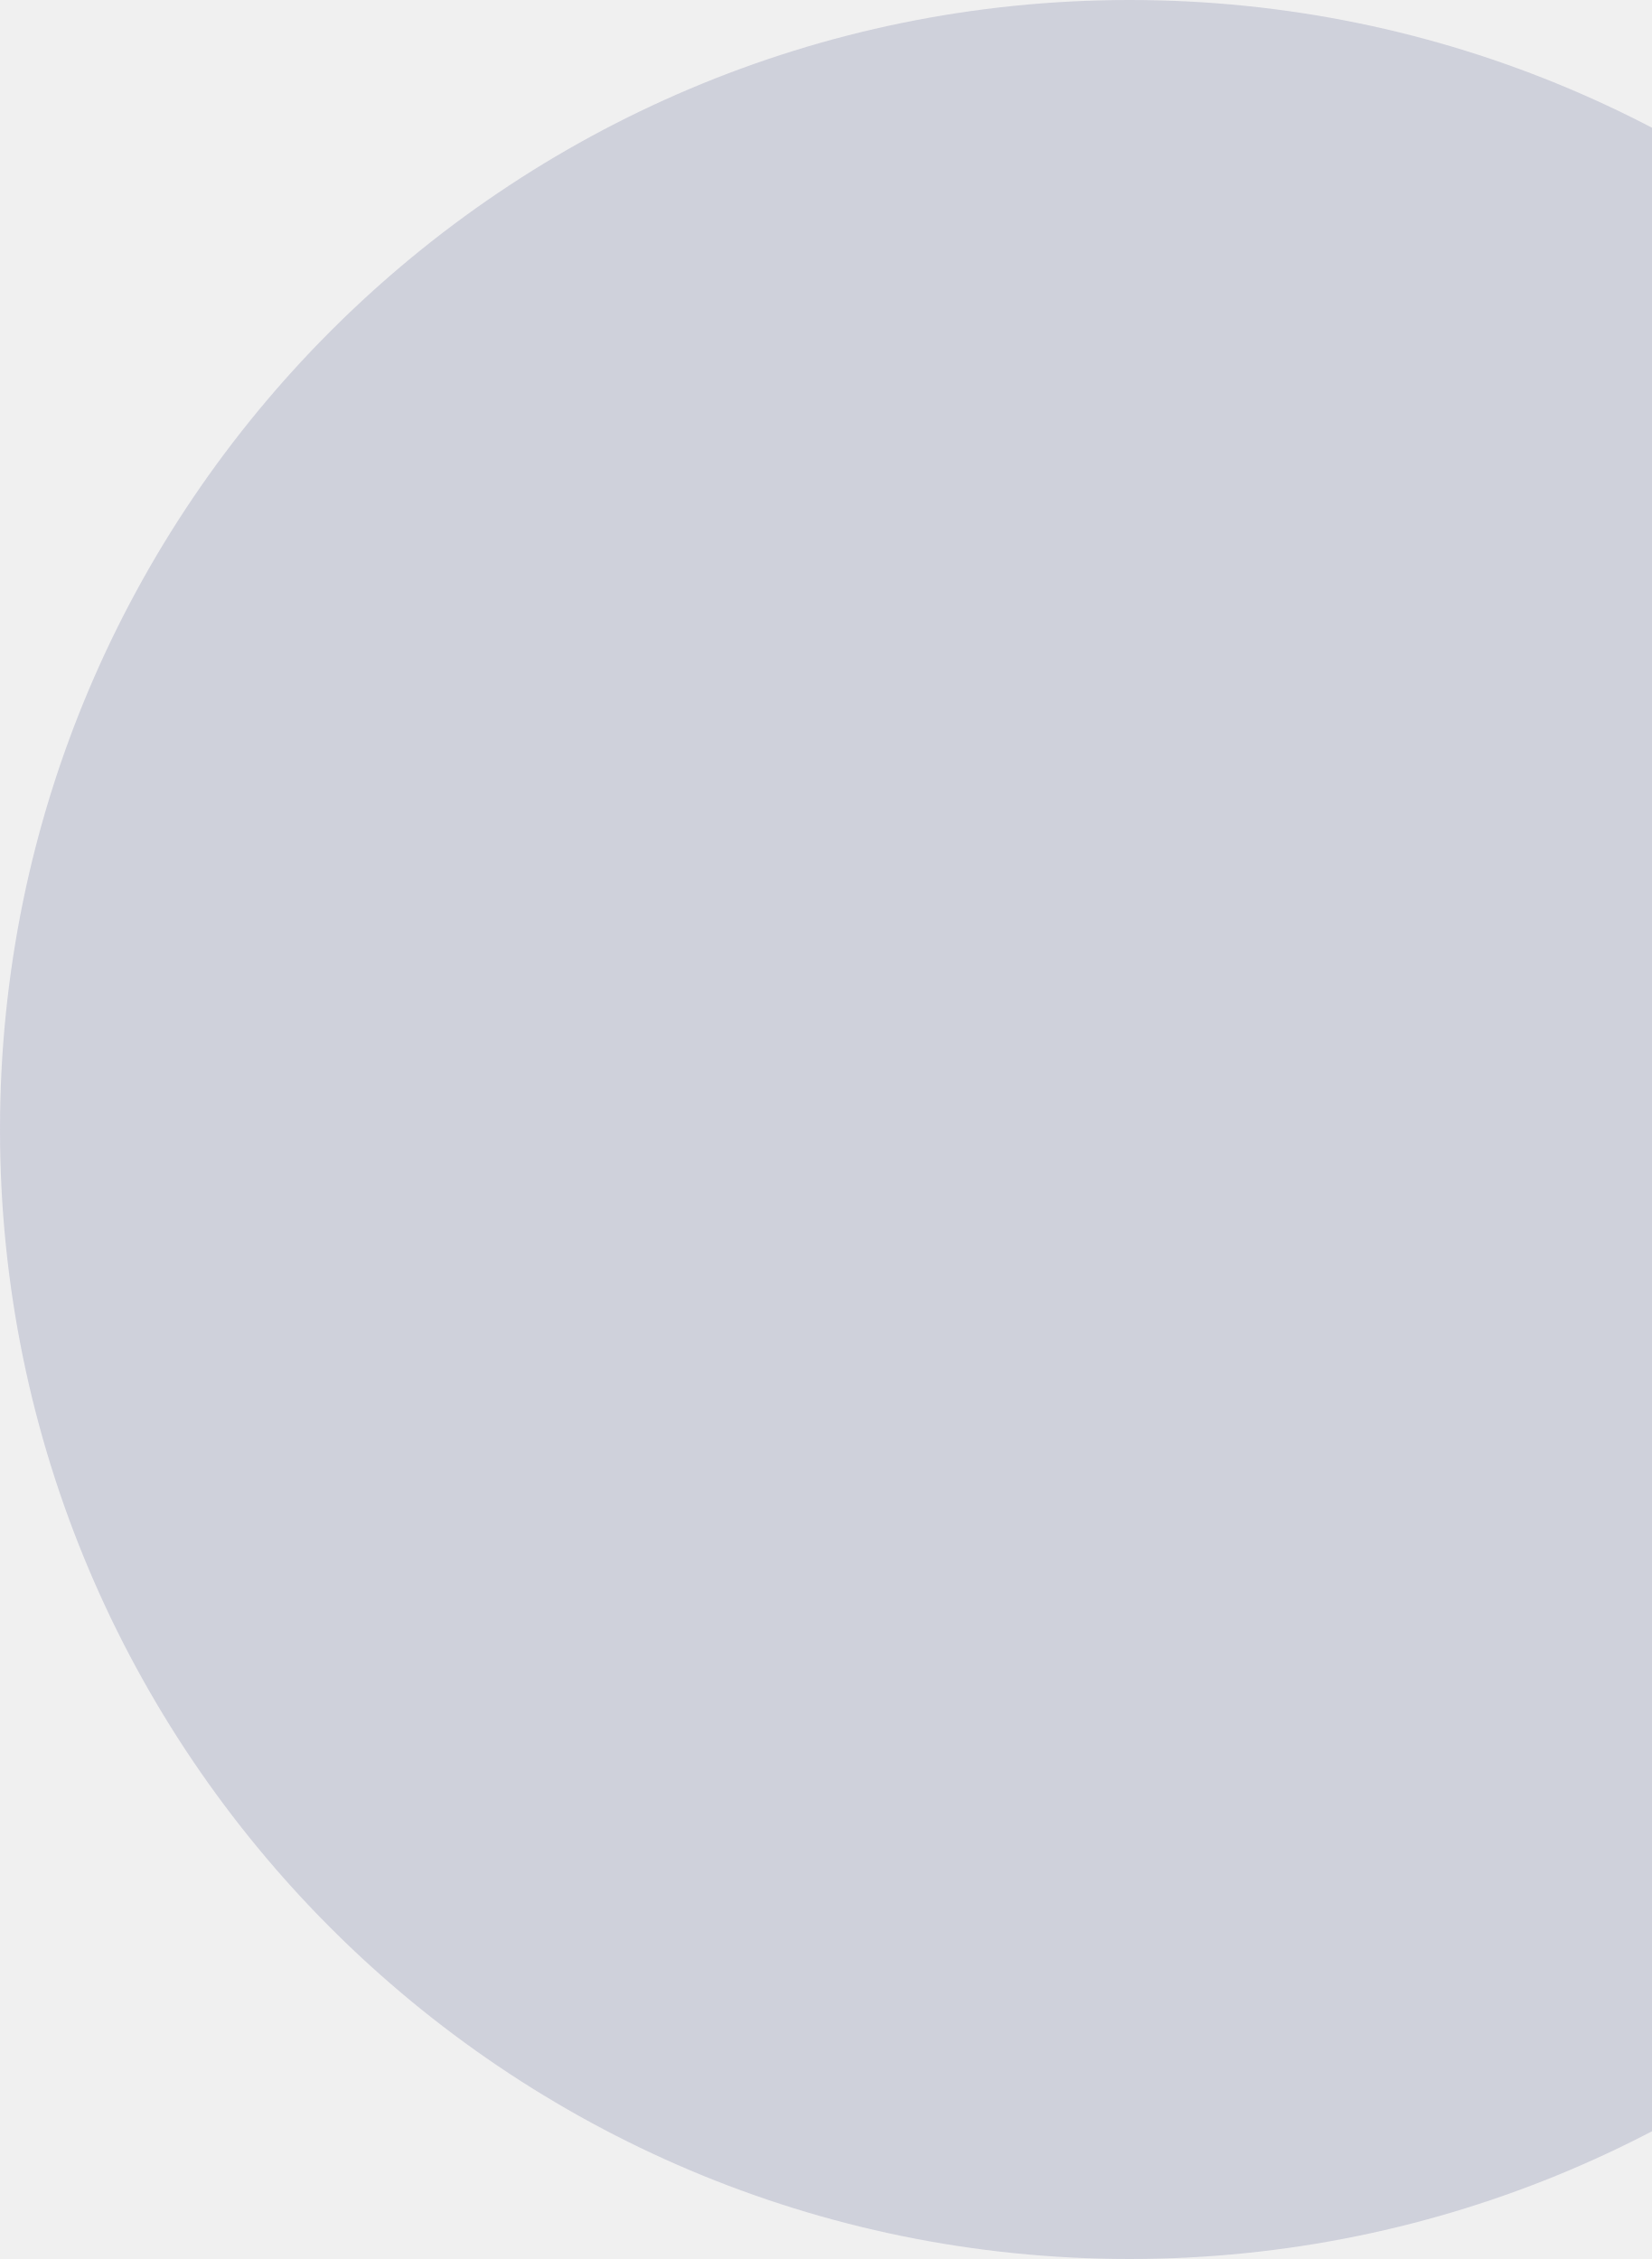
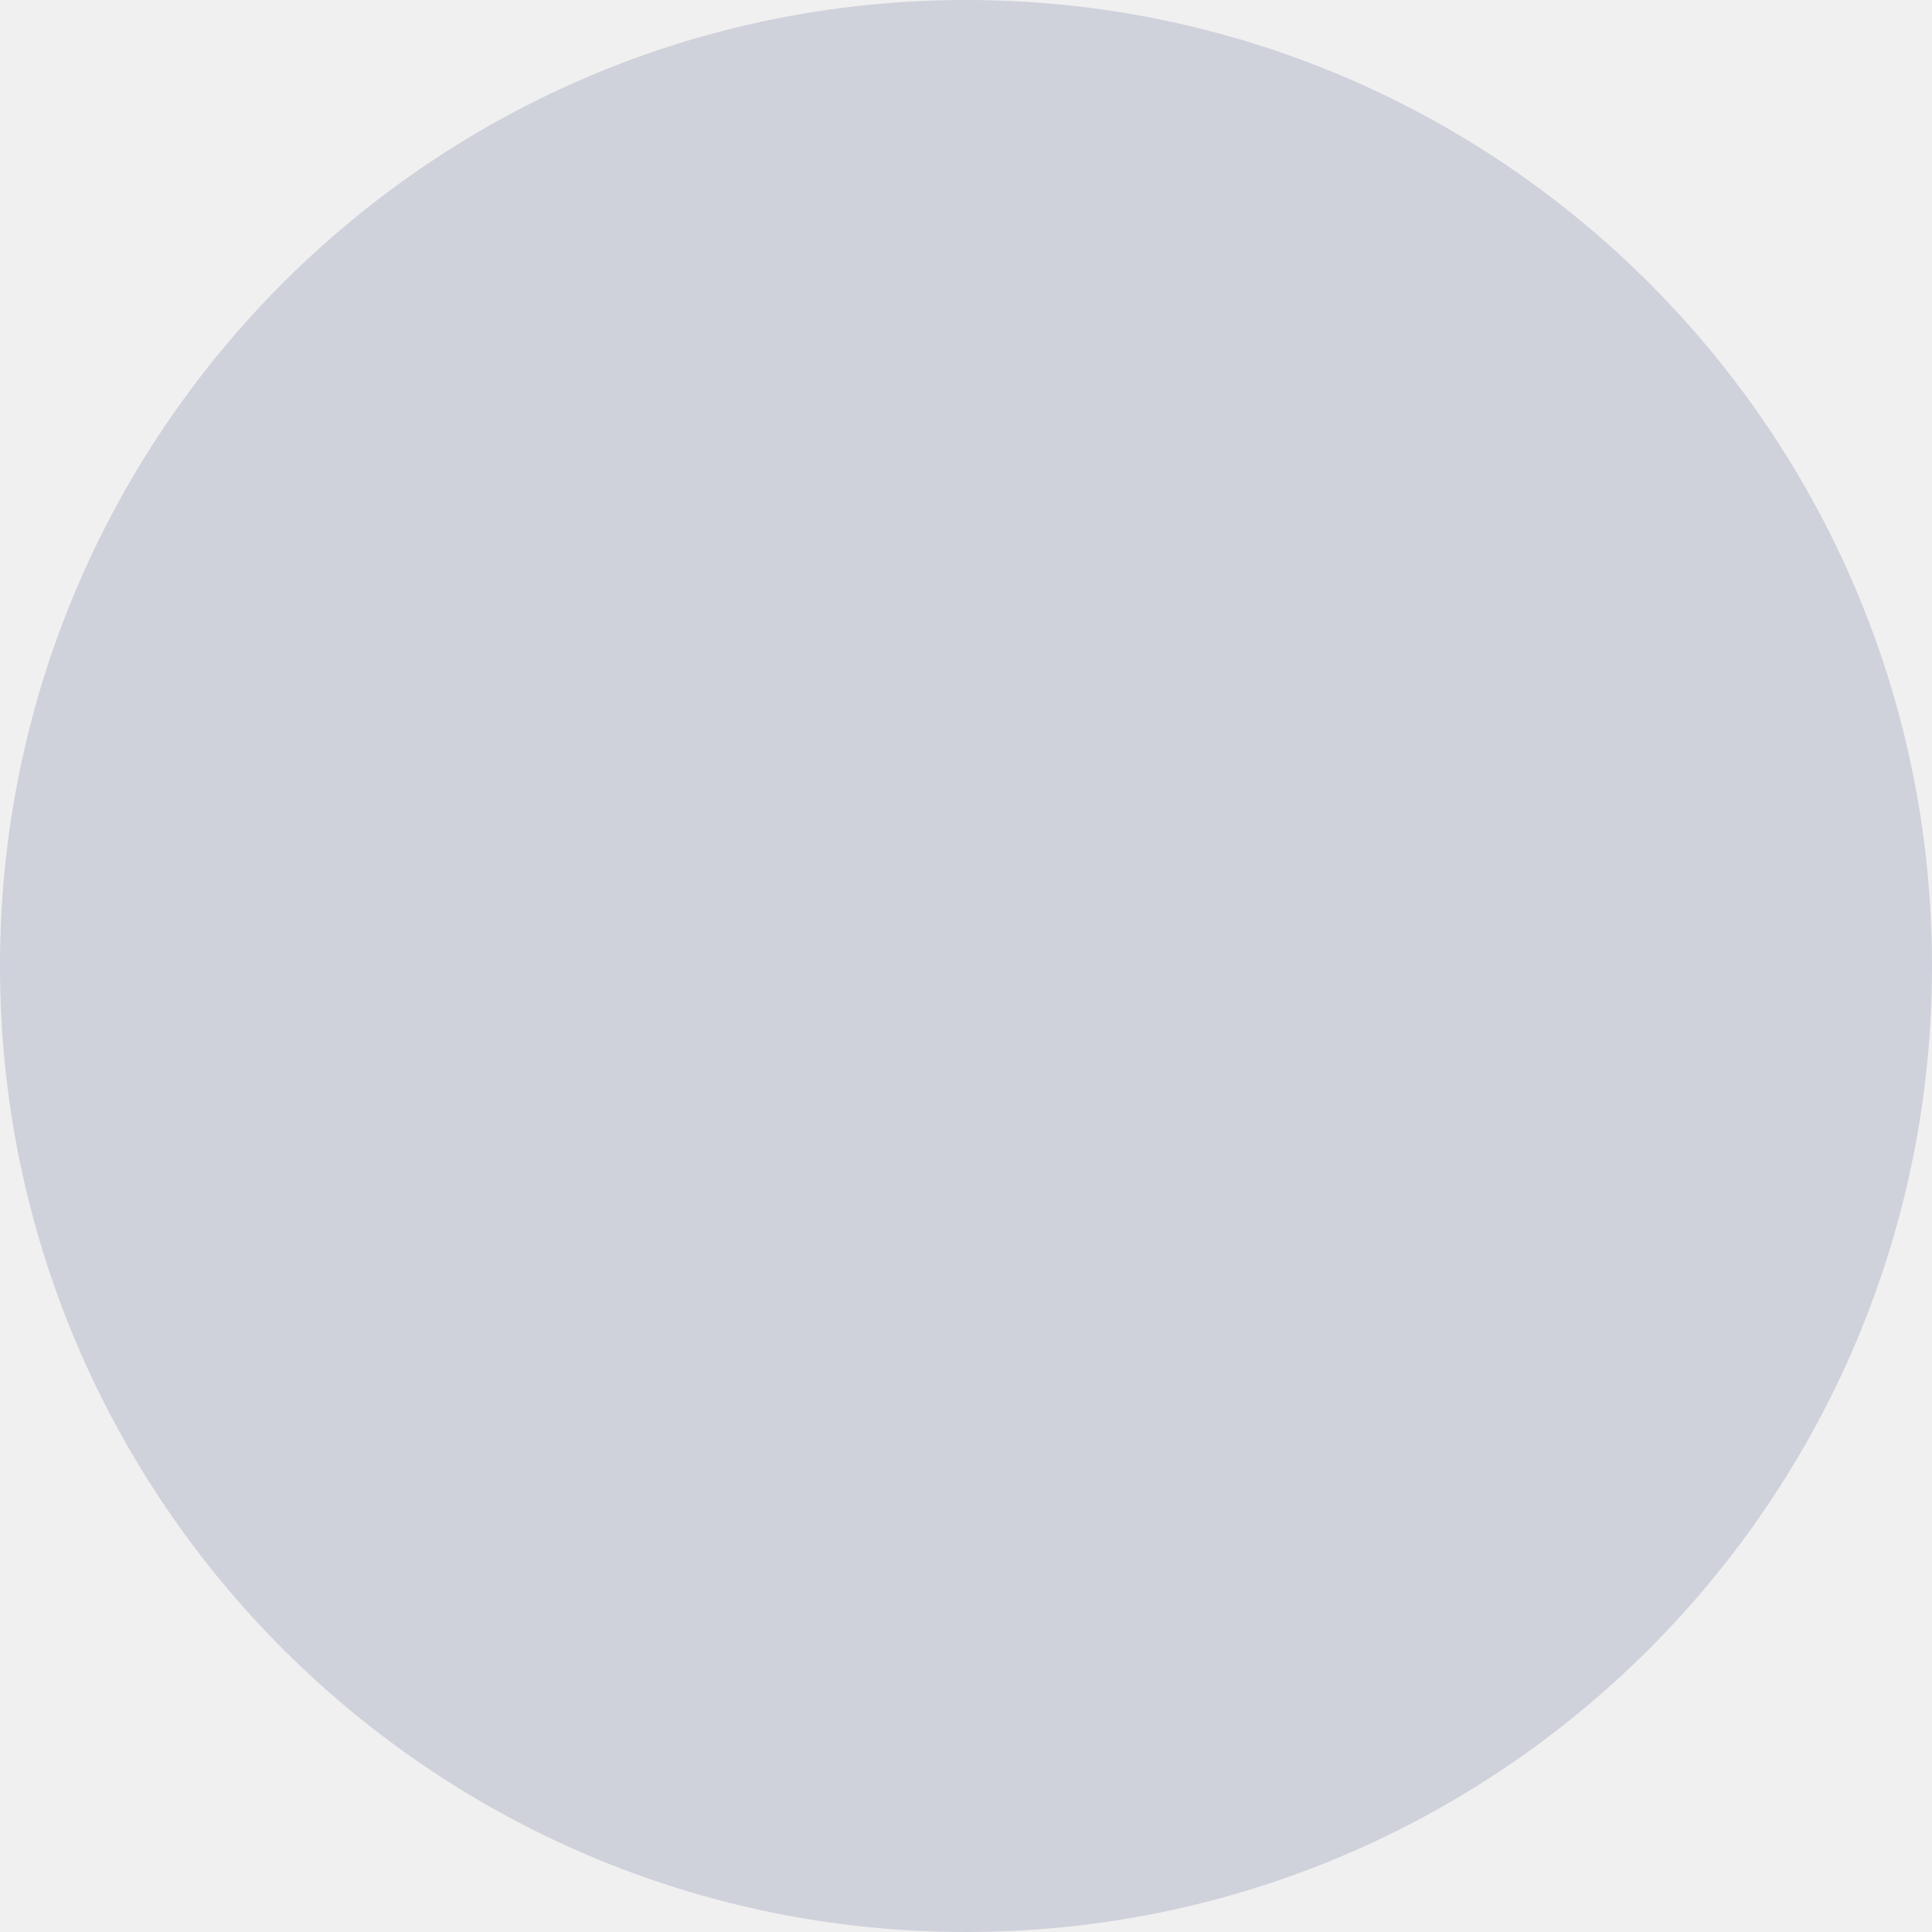
- <svg xmlns="http://www.w3.org/2000/svg" width="378" height="517" viewBox="0 0 378 517" fill="none">
+ <svg xmlns="http://www.w3.org/2000/svg" width="517" height="517" viewBox="0 0 517 517" fill="none">
  <g clip-path="url(#clip0_335_56)">
    <path opacity="0.45" d="M258.5 517C401.266 517 517 401.266 517 258.5C517 115.734 401.266 0 258.5 0C115.734 0 0 115.734 0 258.5C0 401.266 115.734 517 258.5 517Z" fill="#3D4680" fill-opacity="0.41" />
  </g>
  <defs>
    <clipPath id="clip0_335_56">
      <rect width="517" height="517" fill="white" />
    </clipPath>
  </defs>
</svg>
